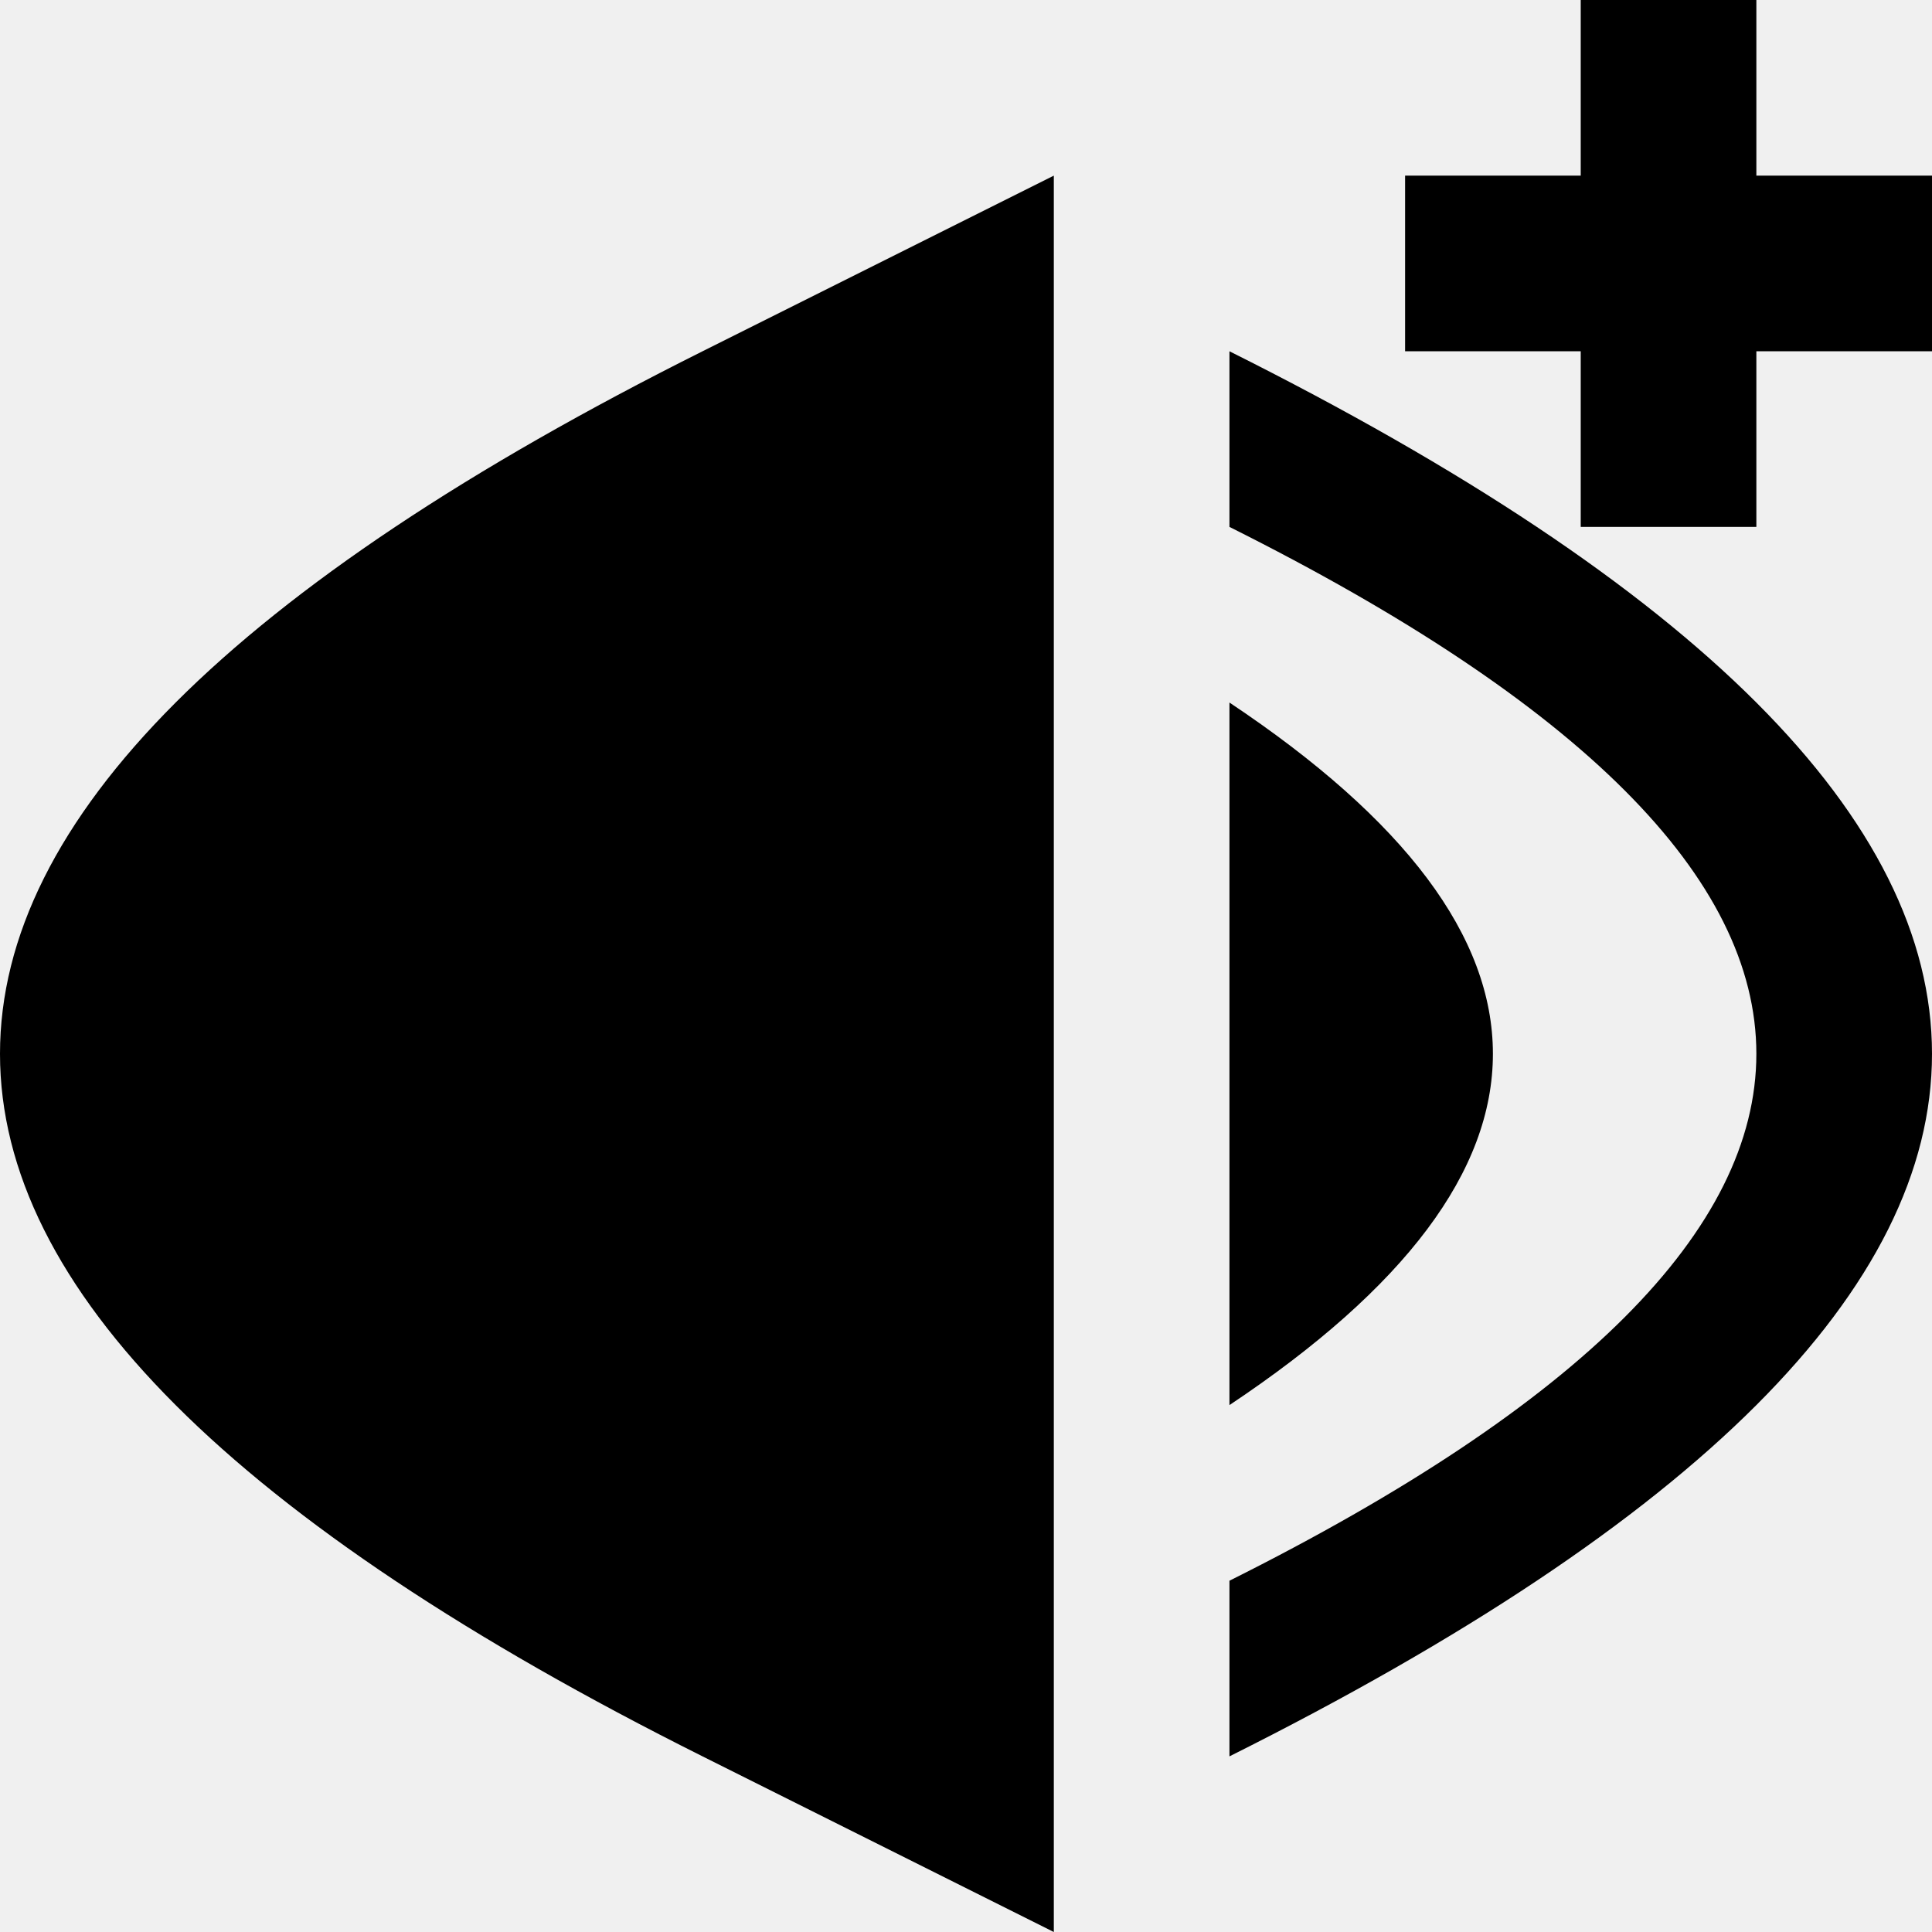
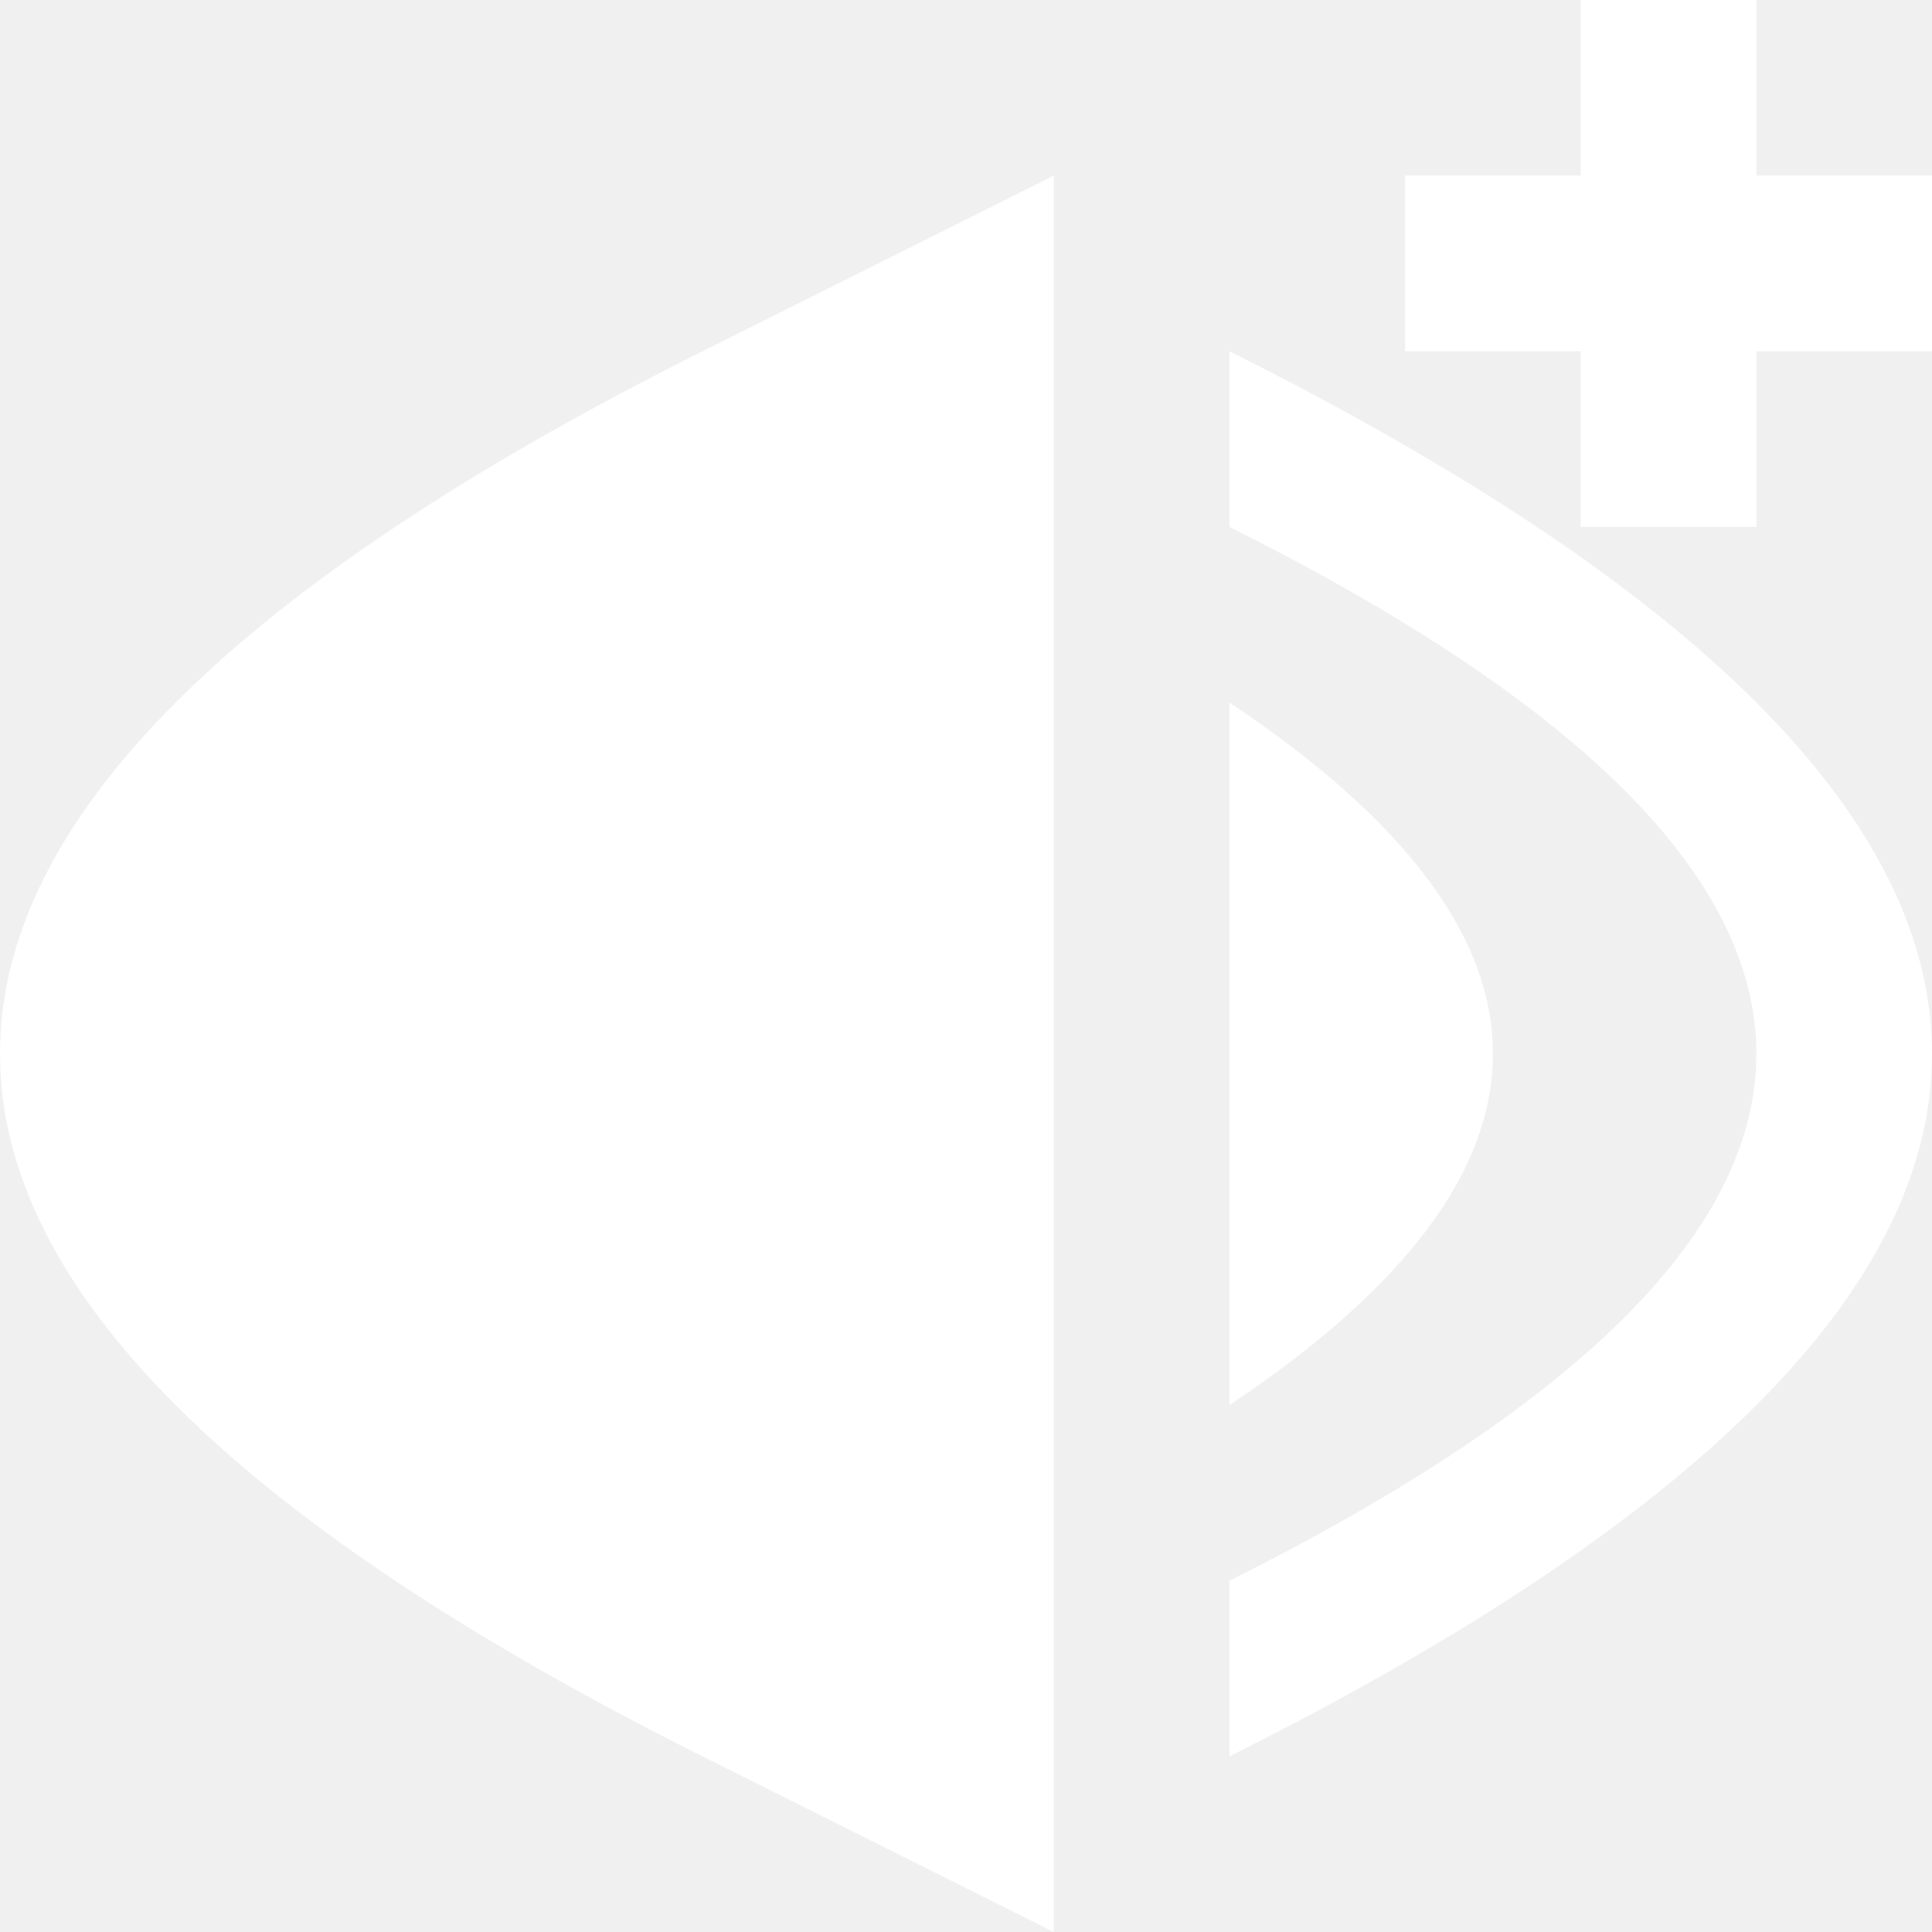
<svg xmlns="http://www.w3.org/2000/svg" viewBox="-4 -6 11 11">
-   <path d="M0 4Q-8 0 0-4L2-5 2 5 0 4M3 2Q6 0 3-2L3 2M3 3 3 4M3-4 3-3M3 4Q11 0 3-4 3-1 3 3M3-3Q9 0 3 3M5-4 4-4 4-5 5-5 5-6 6-6 6-5 7-5 7-4 6-4 6-3 5-3 5-4" fill="" />
+   <path d="M0 4Q-8 0 0-4L2-5 2 5 0 4M3 2Q6 0 3-2L3 2M3 3 3 4M3-4 3-3M3 4Q11 0 3-4 3-1 3 3M3-3Q9 0 3 3M5-4 4-4 4-5 5-5 5-6 6-6 6-5 7-5 7-4 6-4 6-3 5-3 5-4" fill="#FFFFFF" />
</svg>
